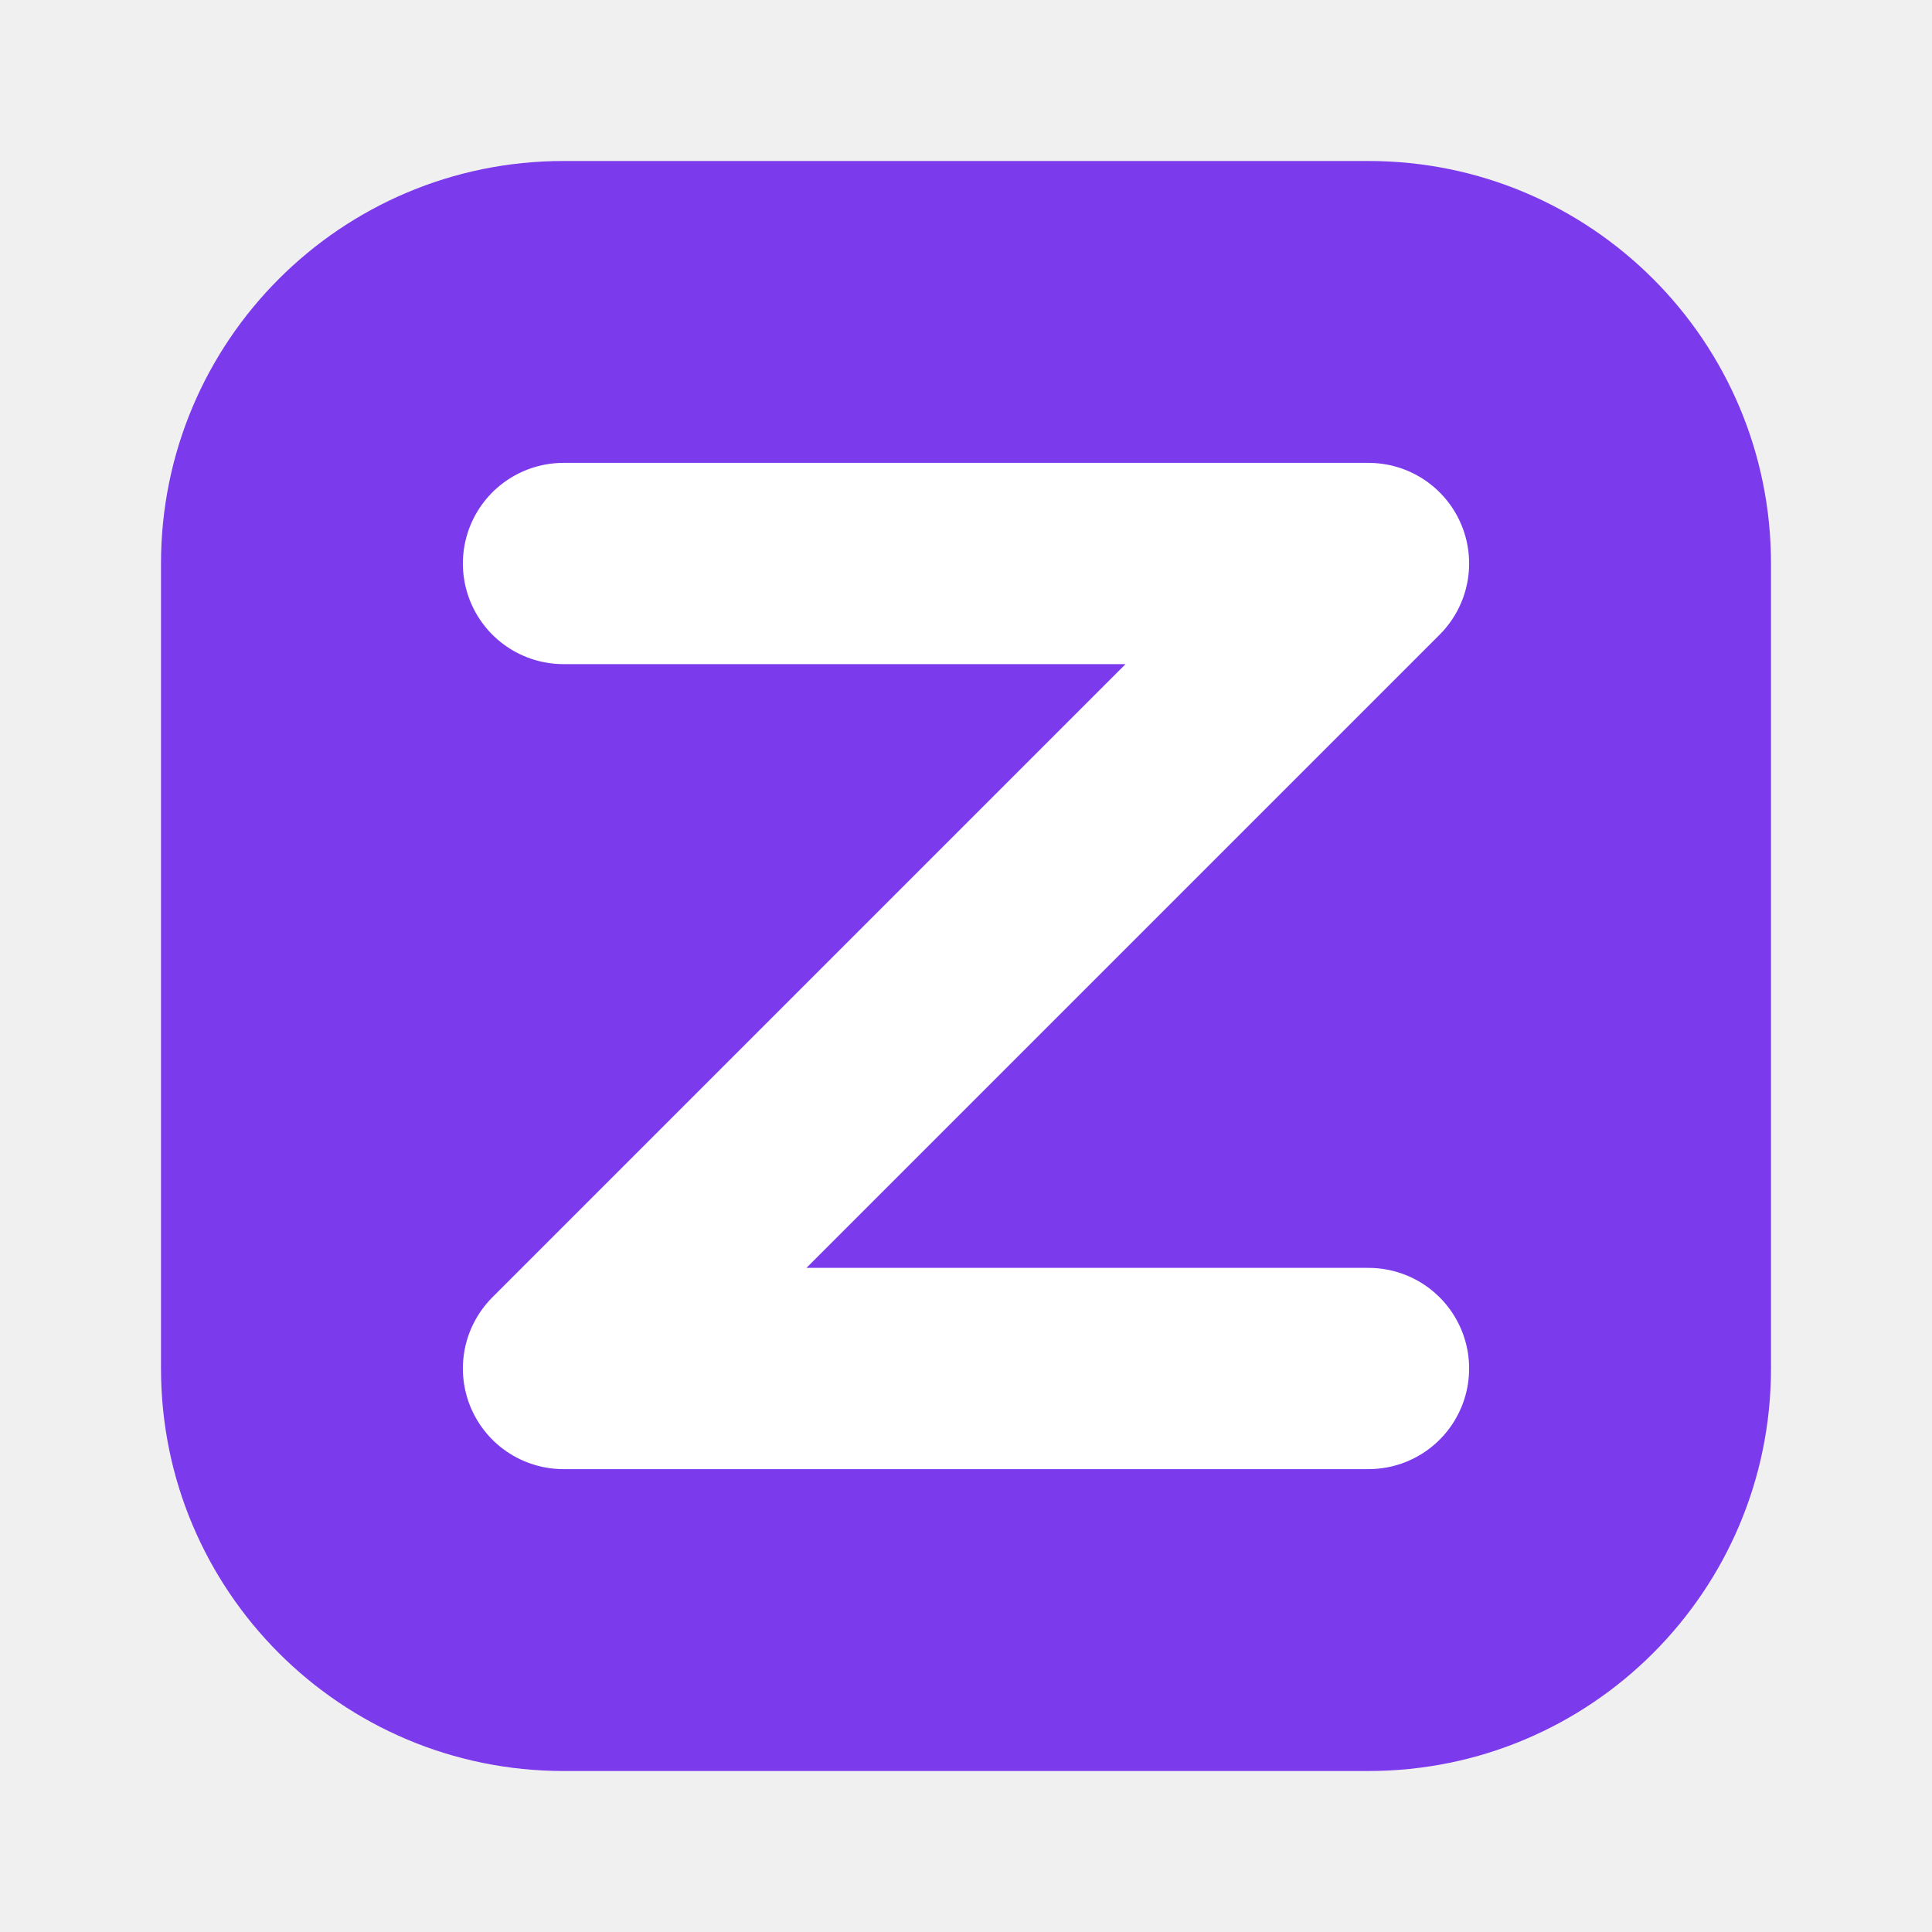
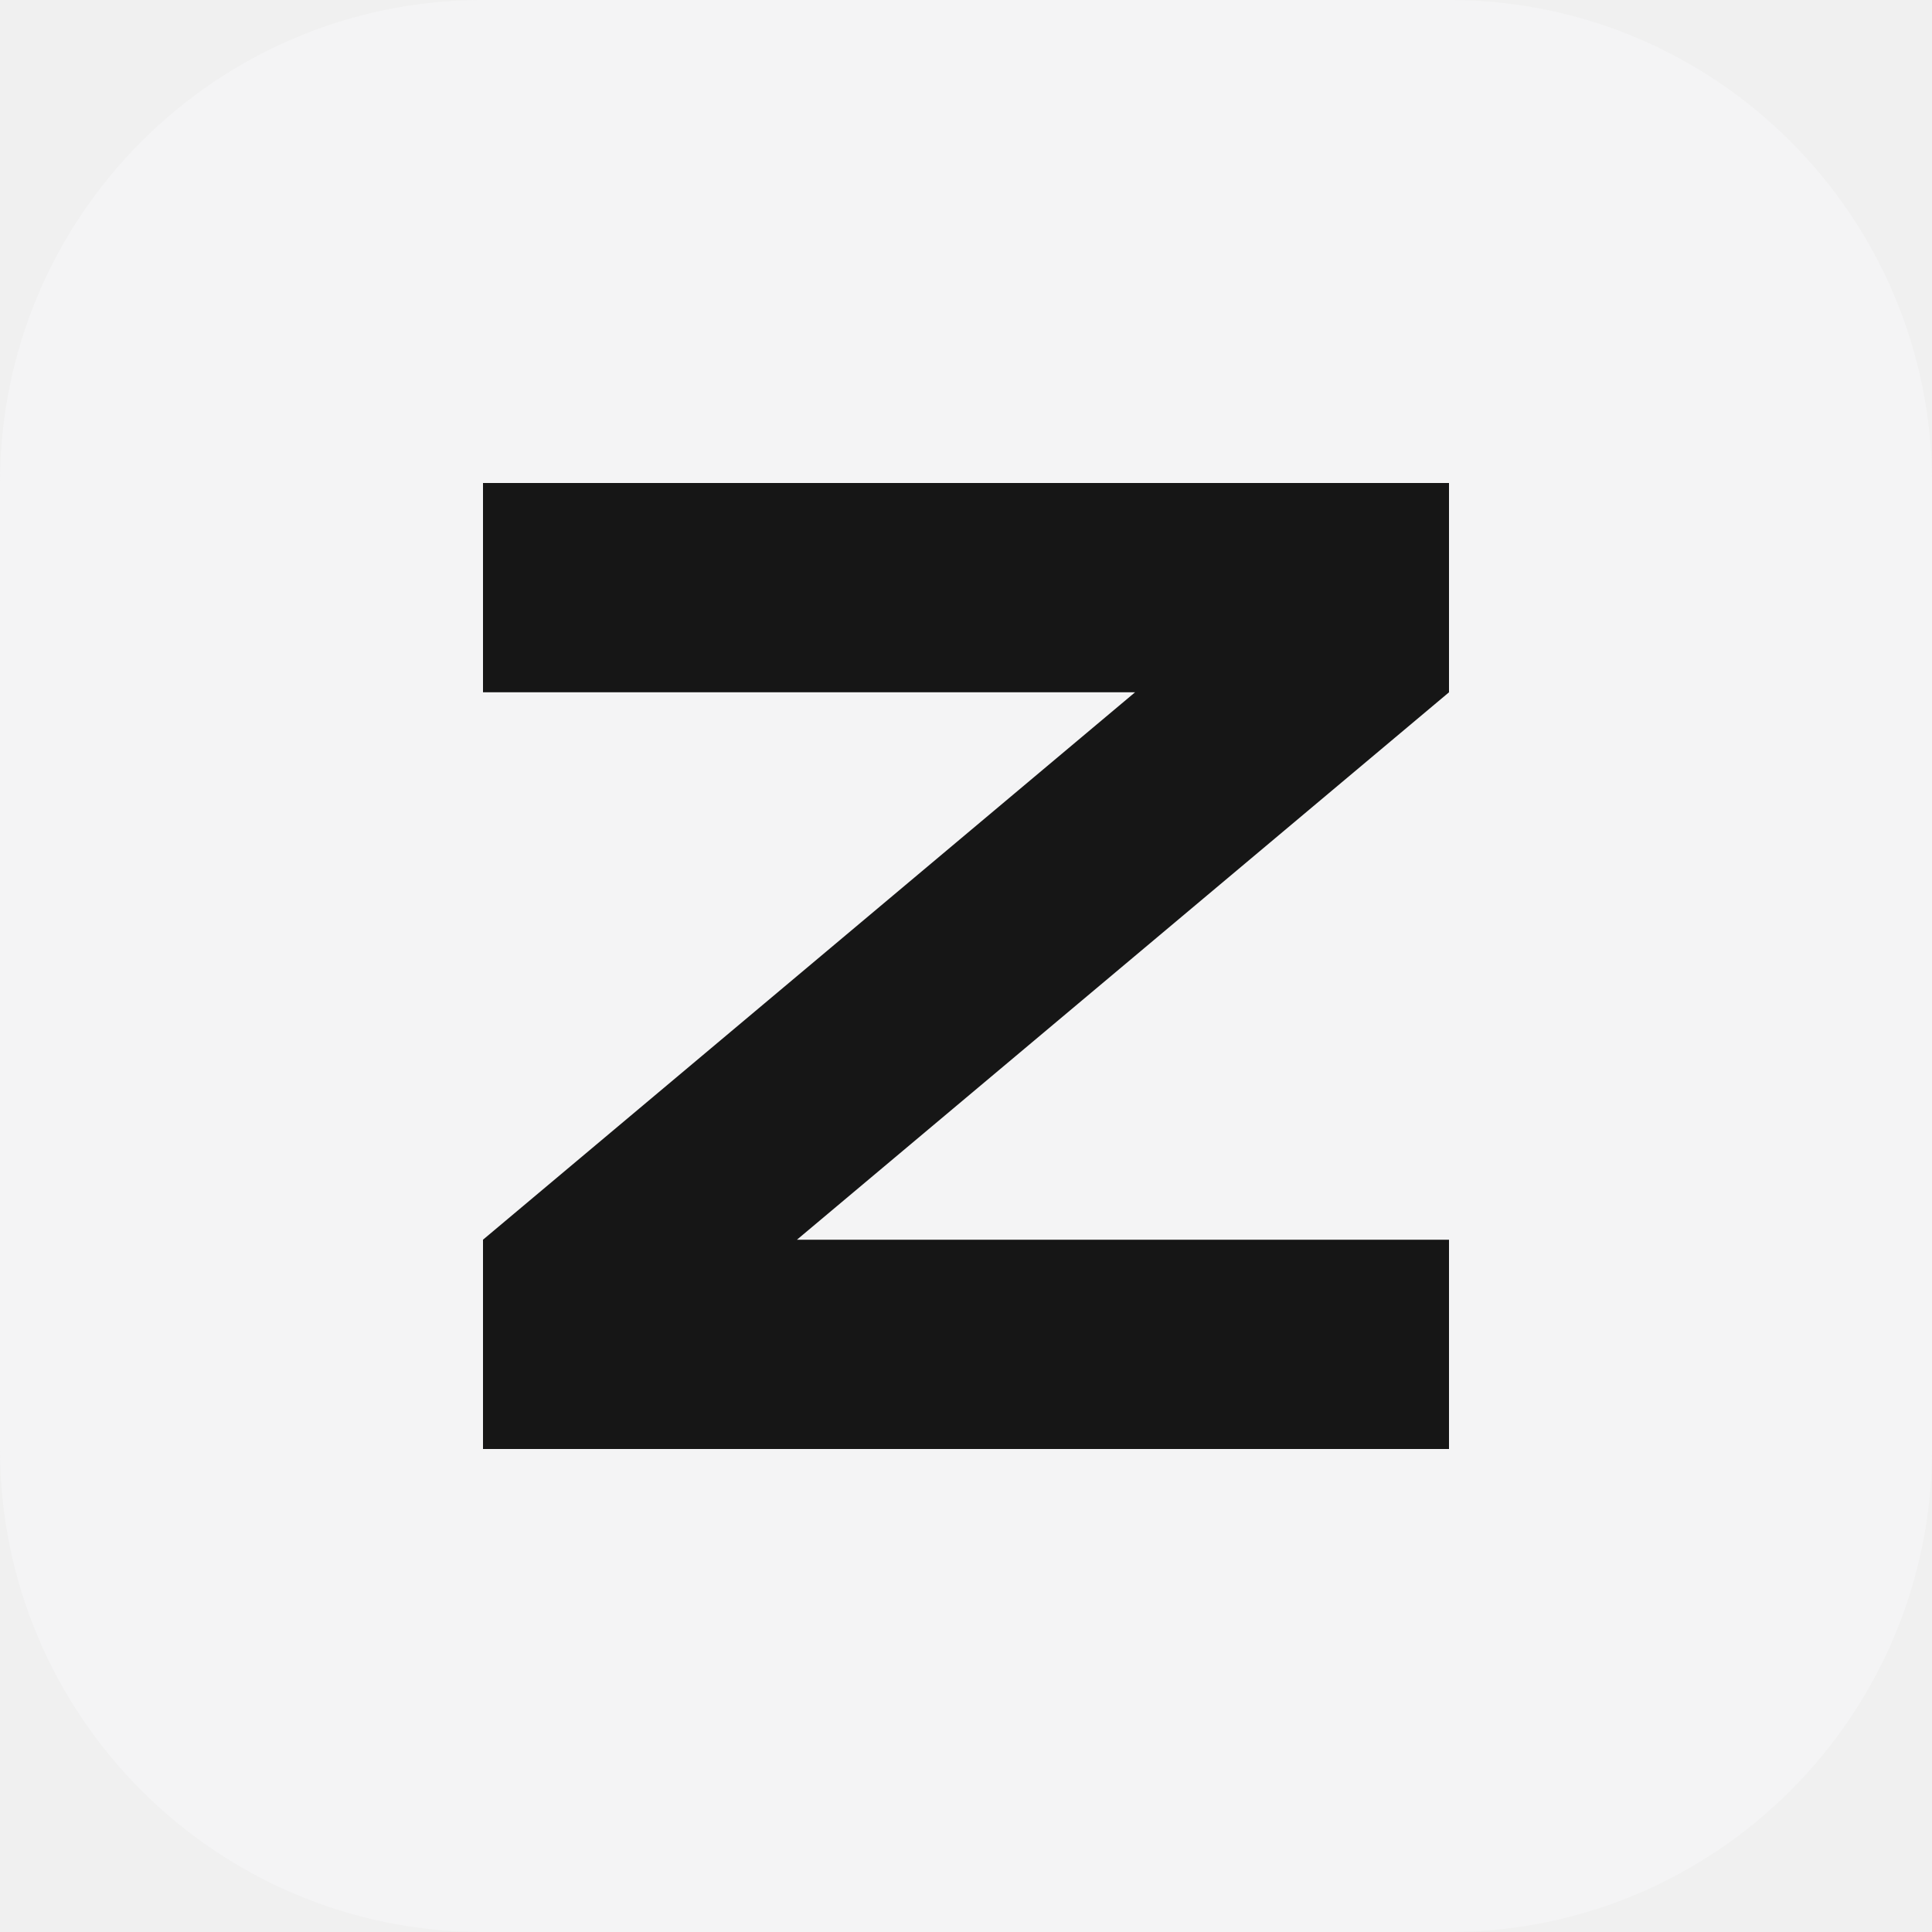
- <svg xmlns="http://www.w3.org/2000/svg" viewBox="0 0 24 24" width="112" height="112" fill="none">
-   <rect x="2" y="2" width="20" height="20" rx="5" fill="#7C3AED" />
-   <path d="M7 7h10l-10 10h10" stroke="#FFFFFF" stroke-width="2.5" stroke-linecap="round" stroke-linejoin="round" />
+ <svg xmlns="http://www.w3.org/2000/svg" viewBox="0 0 24 24" width="112" height="112">
+   <rect width="24" height="24" rx="6" fill="#F4F4F5" />
+   <path d="M6 6h12v2.6L9.9 15.4H18V18H6v-2.6L14.1 8.6H6Z" fill="#161616" />
</svg>
